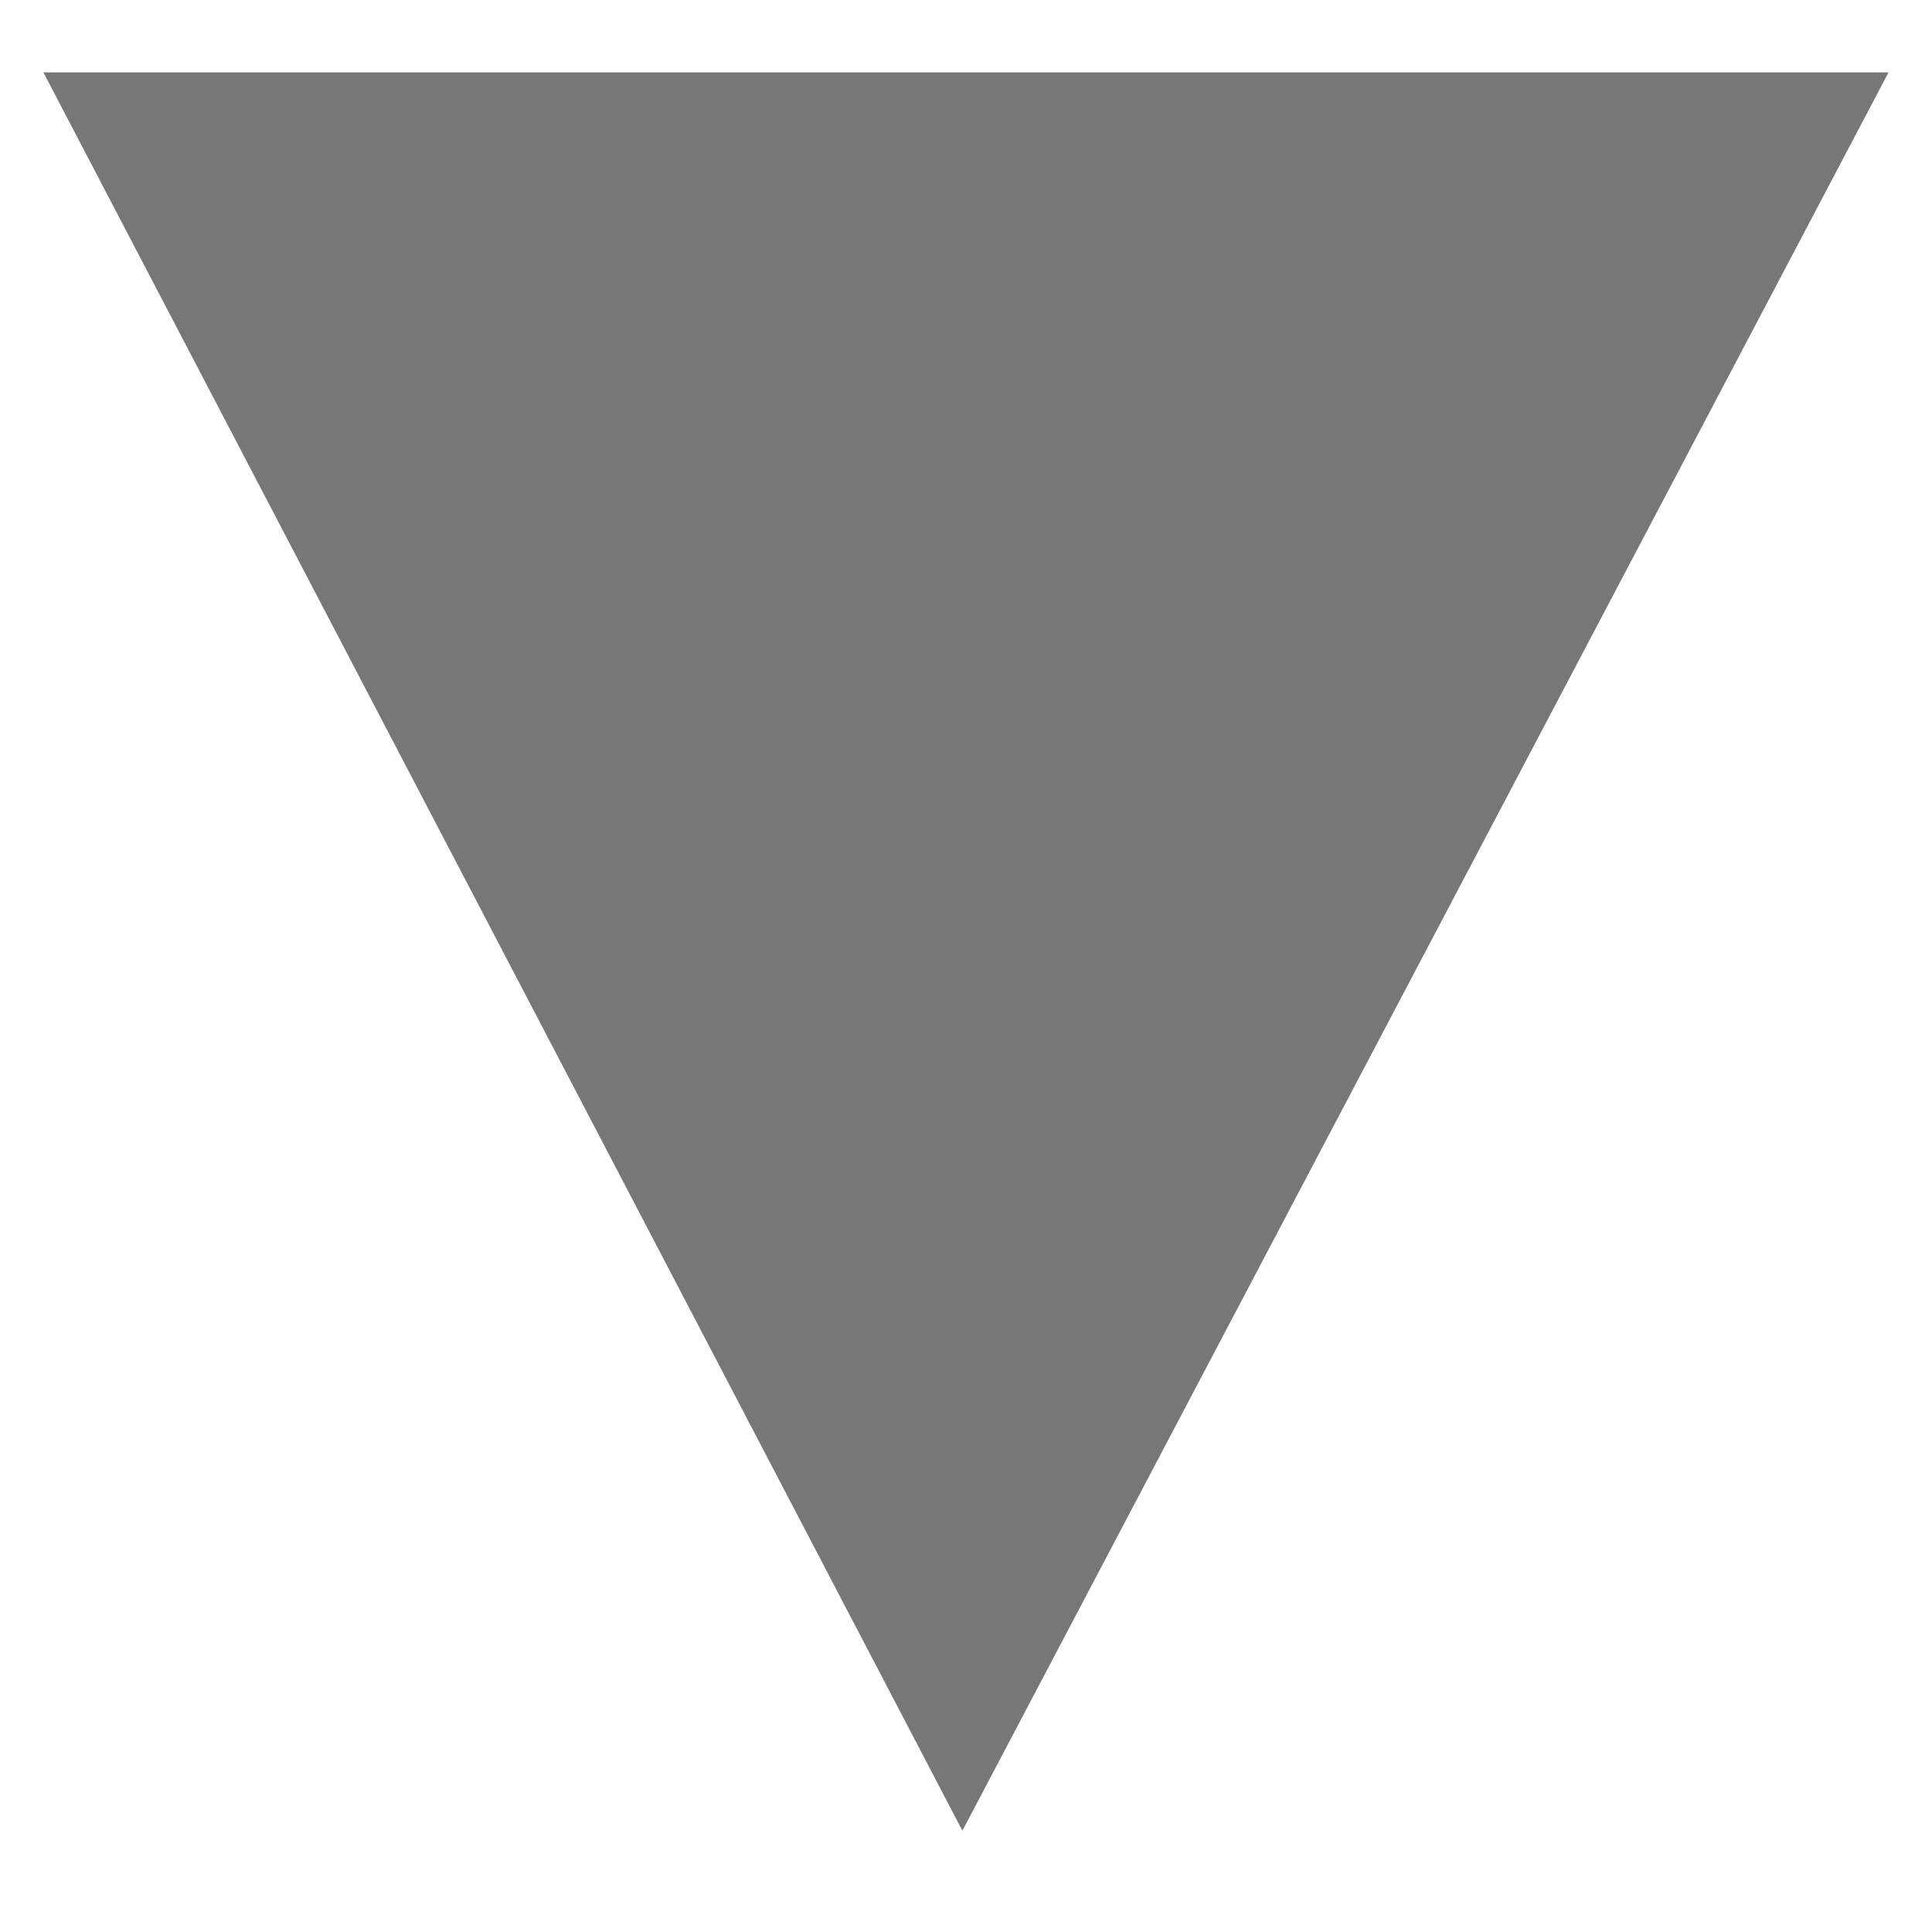
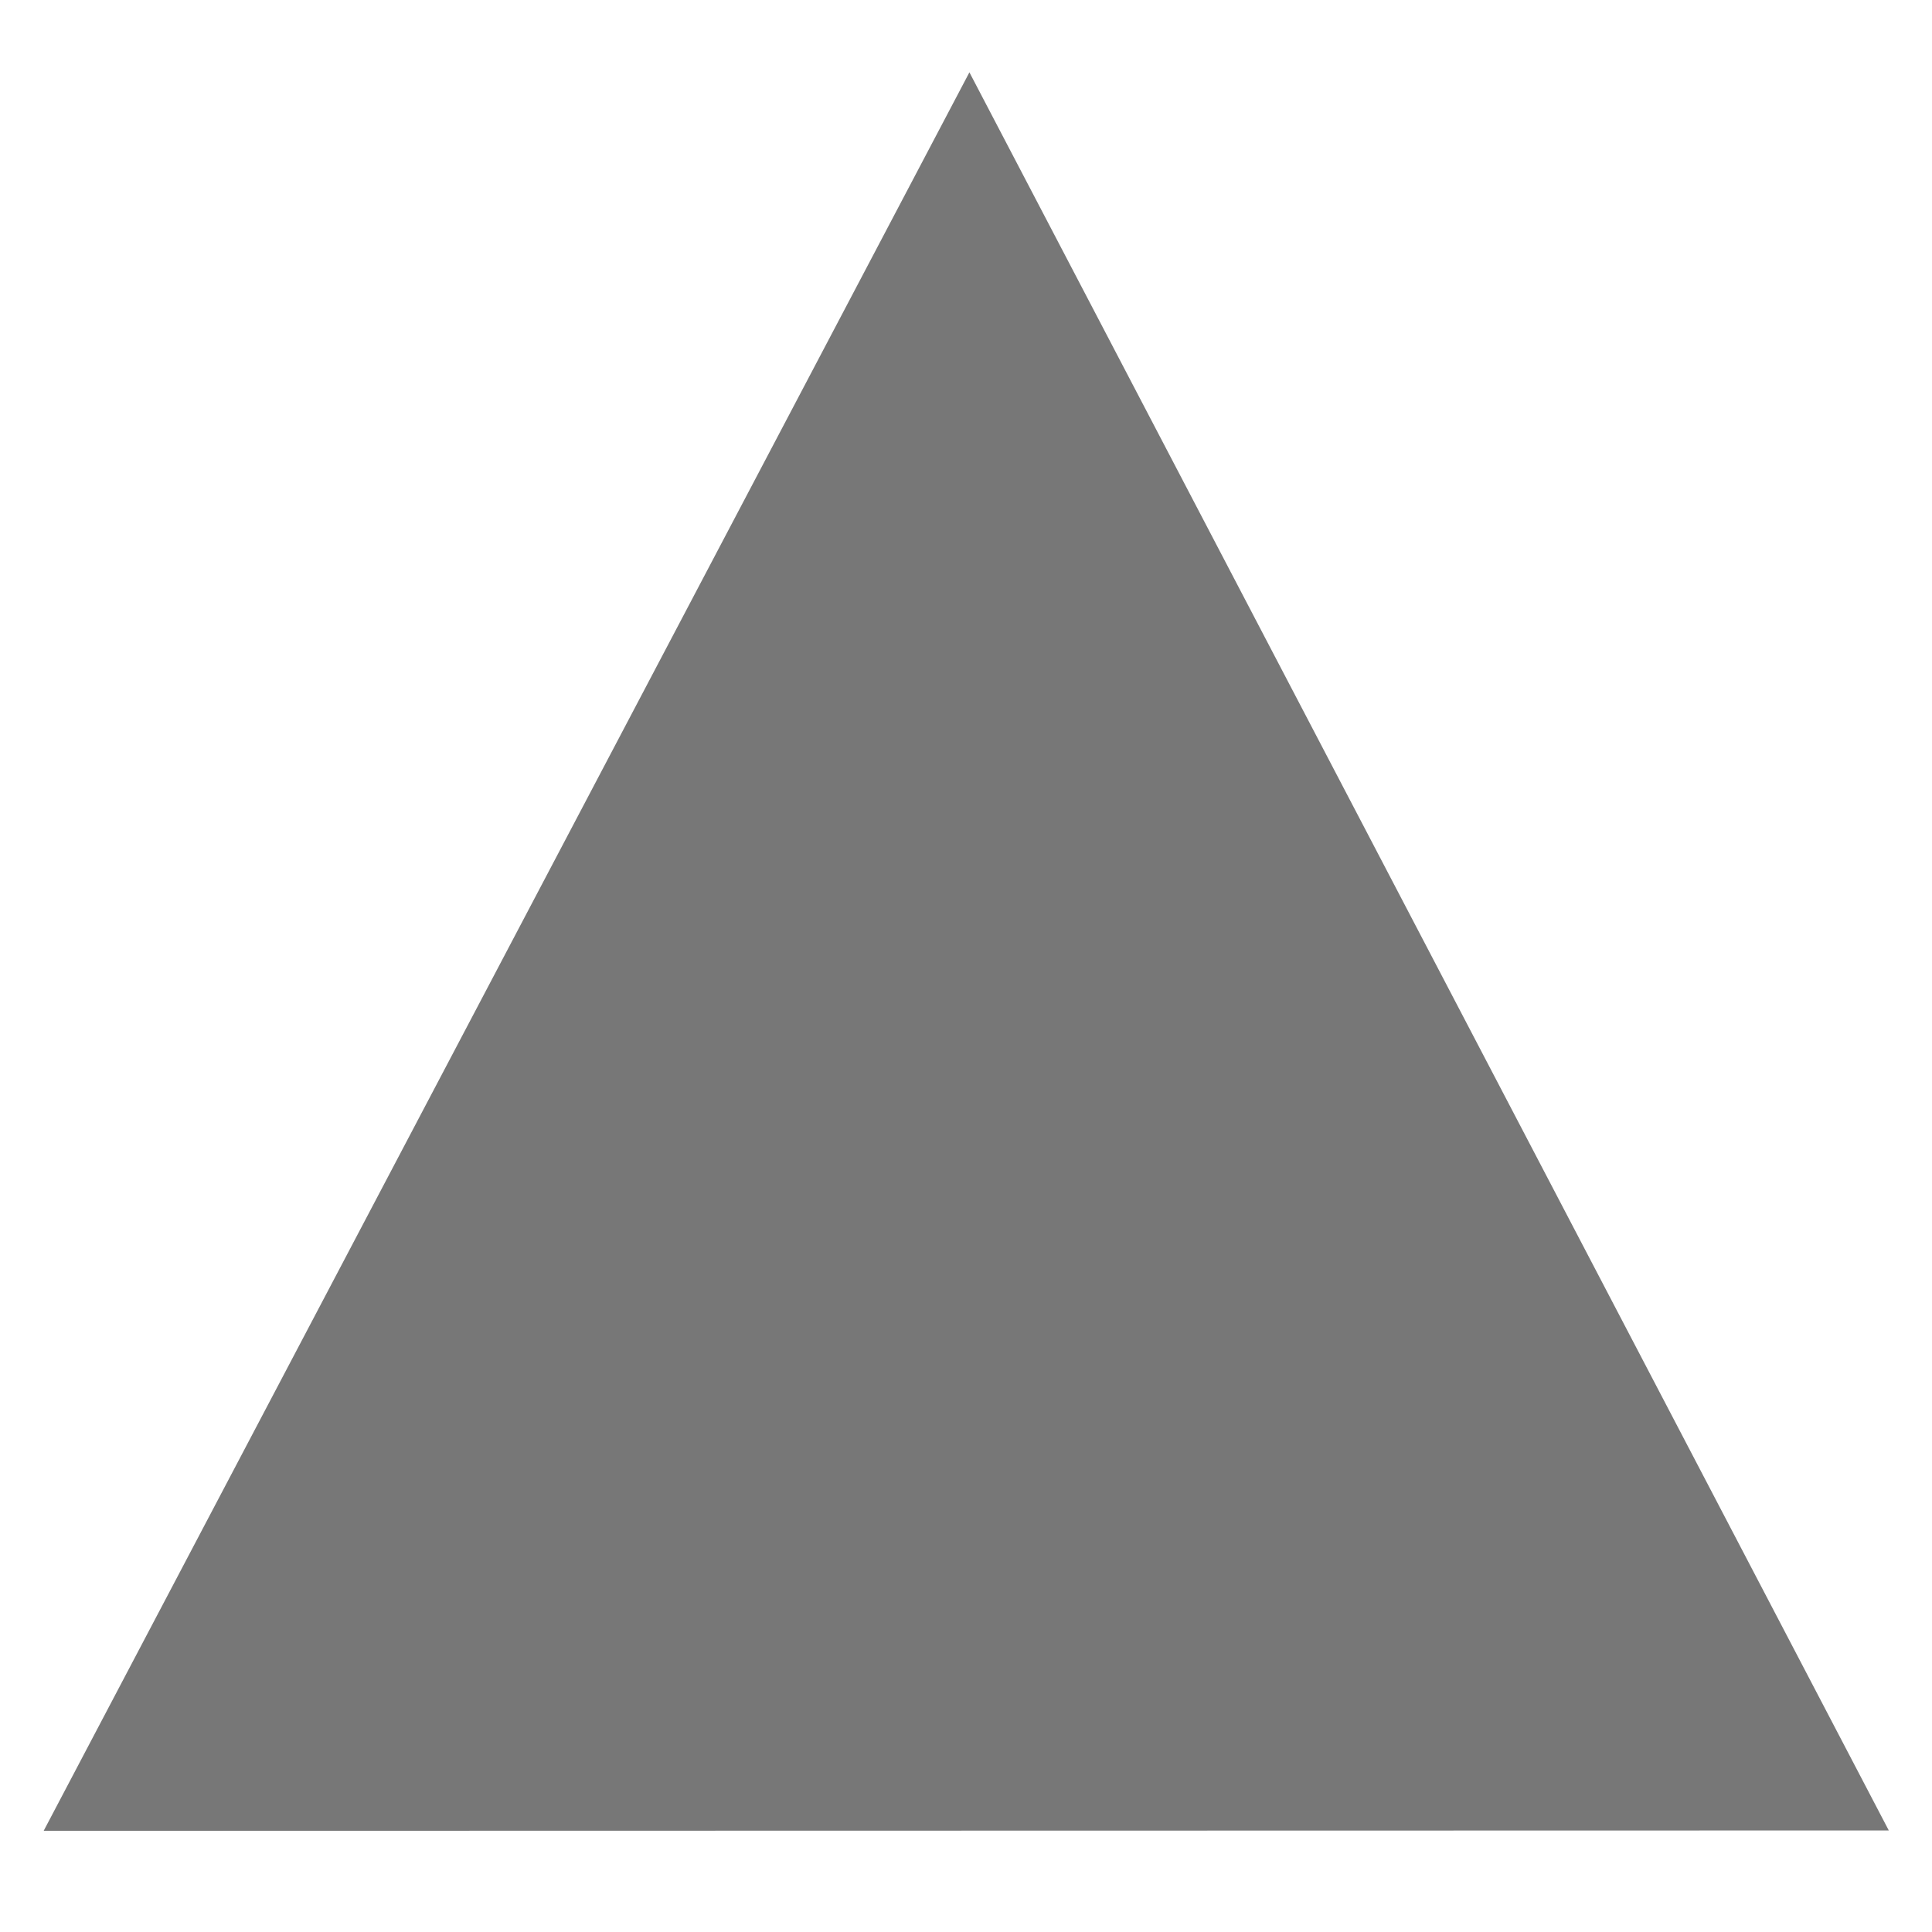
<svg xmlns="http://www.w3.org/2000/svg" version="1.1" viewBox="0 0 30 30" id="svg4" width="30" height="30">
  <defs id="defs8" />
-   <path style="fill:#777777;fill-rule:evenodd;stroke:none;stroke-width:1px;stroke-linecap:butt;stroke-linejoin:miter;stroke-opacity:1;fill-opacity:1" d="M 0.674,1.124 H 29.325 L 14.944,28.427 Z" id="path816" />
+   <path style="fill:#777777;fill-opacity:1;fill-rule:evenodd;stroke:none;stroke-width:1px;stroke-linecap:butt;stroke-linejoin:miter;stroke-opacity:1" d="M 29.329,28.423 0.678,28.429 15.053,1.123 Z" id="path816" />
</svg>
